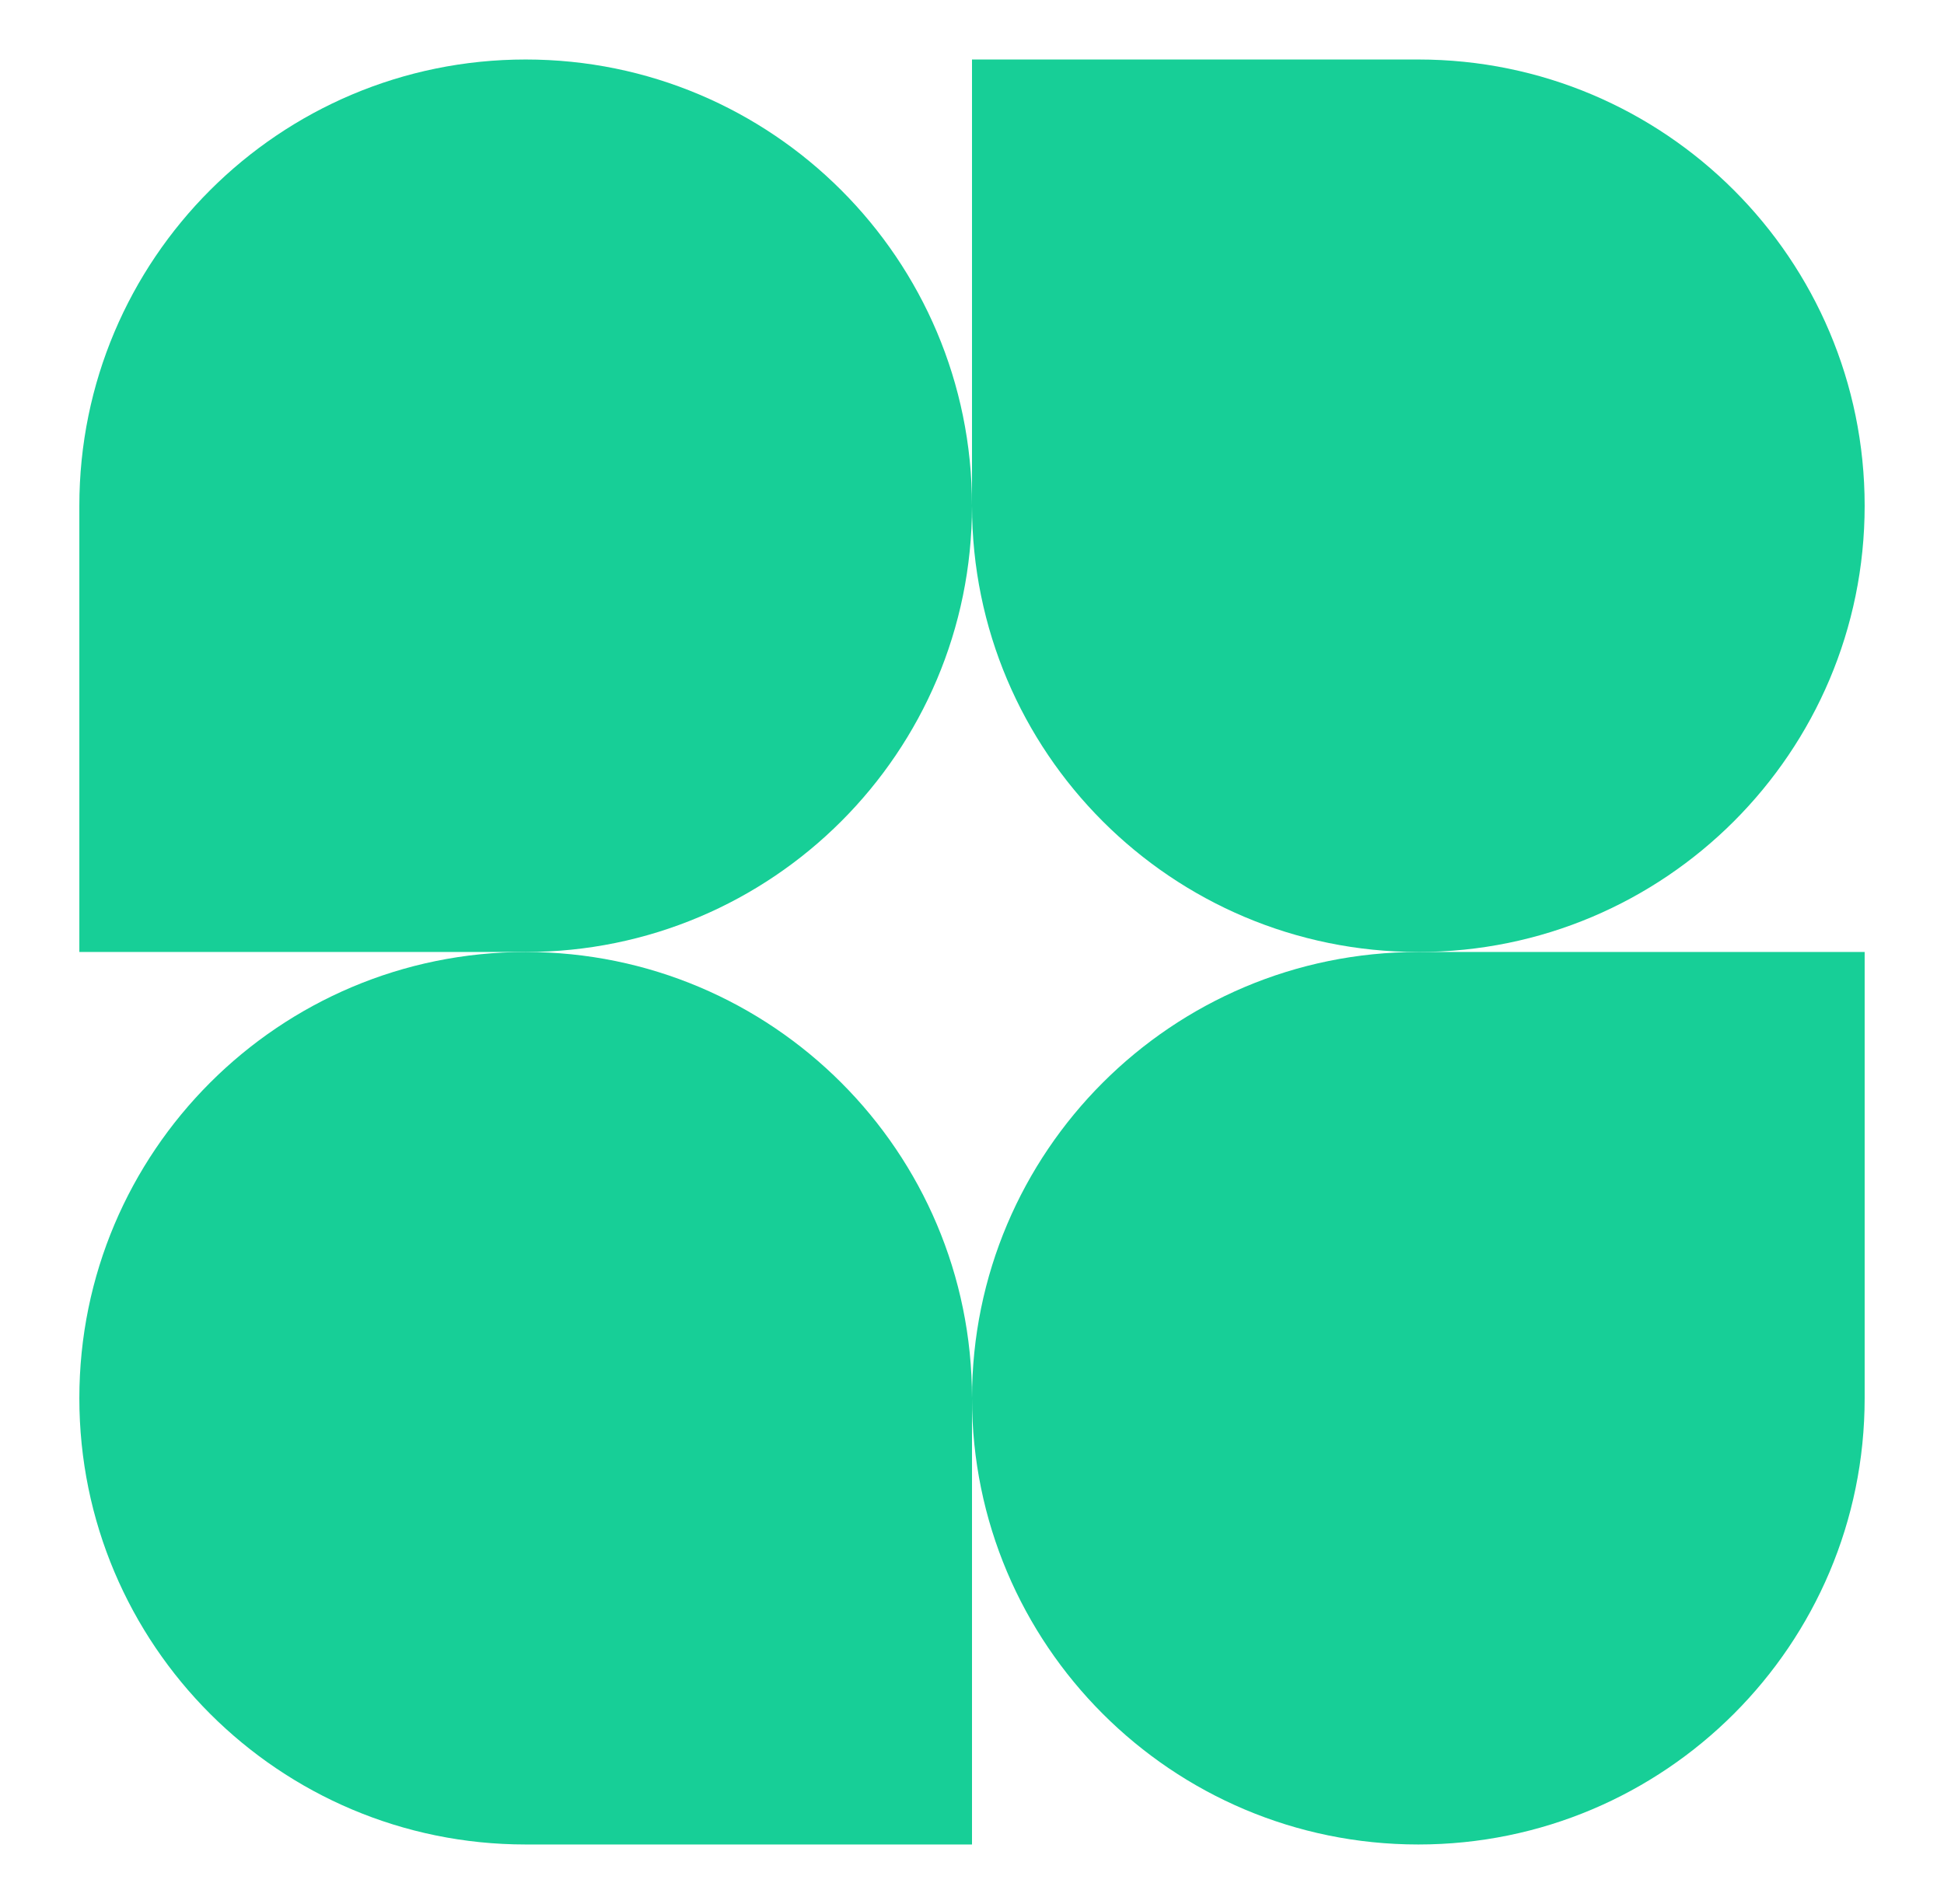
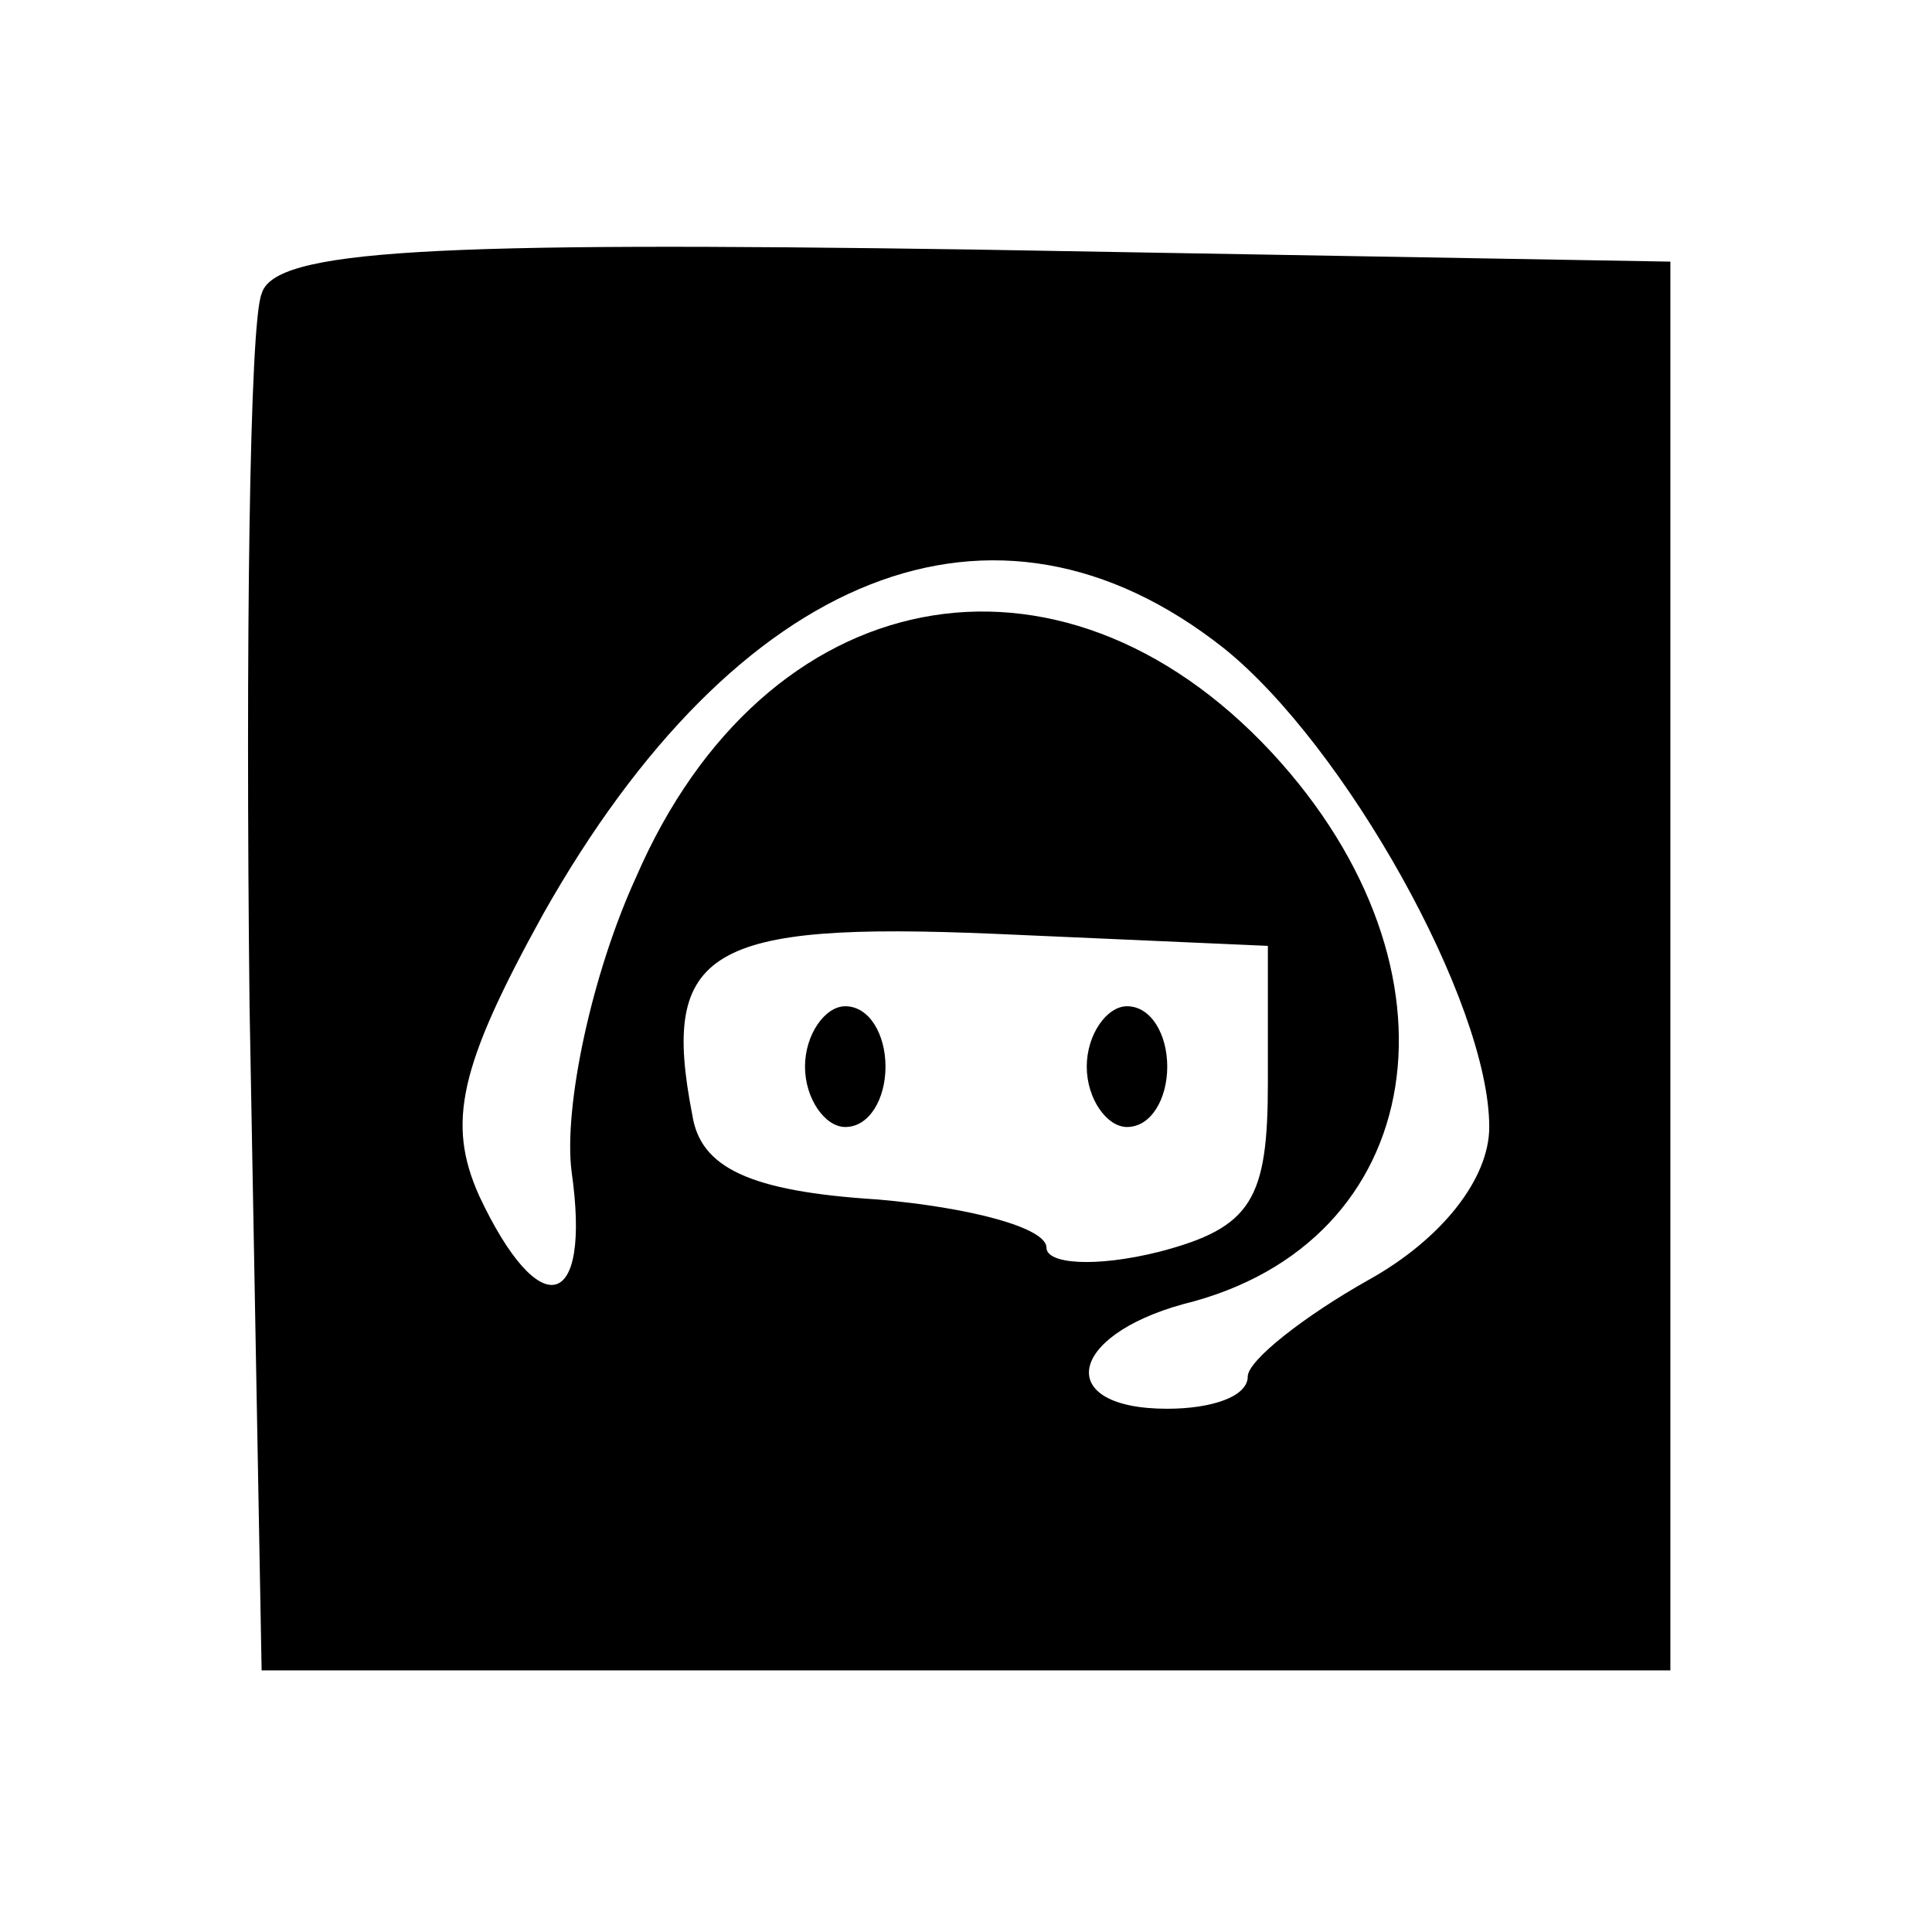
- <svg xmlns="http://www.w3.org/2000/svg" id="logo-15" width="49" height="48" viewBox="0 0 49 48" fill="none">
-   <path d="M24.5 12.75C24.5 18.963 19.463 24 13.25 24H2V12.75C2 6.537 7.037 1.5 13.25 1.5C19.463 1.5 24.5 6.537 24.5 12.75Z" class="ccustom" fill="#17CF97" />
-   <path d="M24.5 35.25C24.5 29.037 29.537 24 35.75 24H47V35.25C47 41.463 41.963 46.5 35.75 46.5C29.537 46.5 24.5 41.463 24.5 35.25Z" class="ccustom" fill="#17CF97" />
-   <path d="M2 35.25C2 41.463 7.037 46.5 13.25 46.5H24.5V35.25C24.5 29.037 19.463 24 13.25 24C7.037 24 2 29.037 2 35.25Z" class="ccustom" fill="#17CF97" />
-   <path d="M47 12.75C47 6.537 41.963 1.5 35.75 1.5H24.5V12.75C24.5 18.963 29.537 24 35.75 24C41.963 24 47 18.963 47 12.75Z" class="ccustom" fill="#17CF97" />
+ <svg xmlns="http://www.w3.org/2000/svg" version="1.0" width="48pt" height="48pt" viewBox="0 0 48 48" preserveAspectRatio="xMidYMid meet">
+   <g transform="translate(0,48) scale(0.1,-0.1)" fill="#000000" stroke="none">
+     <path d="M65 407 c-3 -7 -4 -87 -3 -177 l3 -165 175 0 175 0 0 175 0 175 -173 3 c-135 2 -174 0 -177 -11z m239 -88 c30 -24 66 -88 66 -119 0 -13 -12 -28 -30 -38 -16 -9 -30 -20 -30 -24 0 -5 -9 -8 -20 -8 -28 0 -25 18 4 26 61 15 72 83 22 137 -53 57 -126 43 -158 -31 -11 -24 -18 -57 -16 -73 5 -35 -8 -38 -23 -6 -8 18 -5 32 16 70 48 85 112 111 169 66z m11 -108 c0 -29 -4 -36 -27 -42 -16 -4 -28 -3 -28 1 0 5 -19 10 -42 12 -32 2 -44 8 -46 21 -8 41 4 48 75 45 l68 -3 0 -34z" />
+     <path d="M200 215 c0 -8 5 -15 10 -15 6 0 10 7 10 15 0 8 -4 15 -10 15 -5 0 -10 -7 -10 -15z" />
+     <path d="M270 215 c0 -8 5 -15 10 -15 6 0 10 7 10 15 0 8 -4 15 -10 15 -5 0 -10 -7 -10 -15z" />
+   </g>
</svg>
